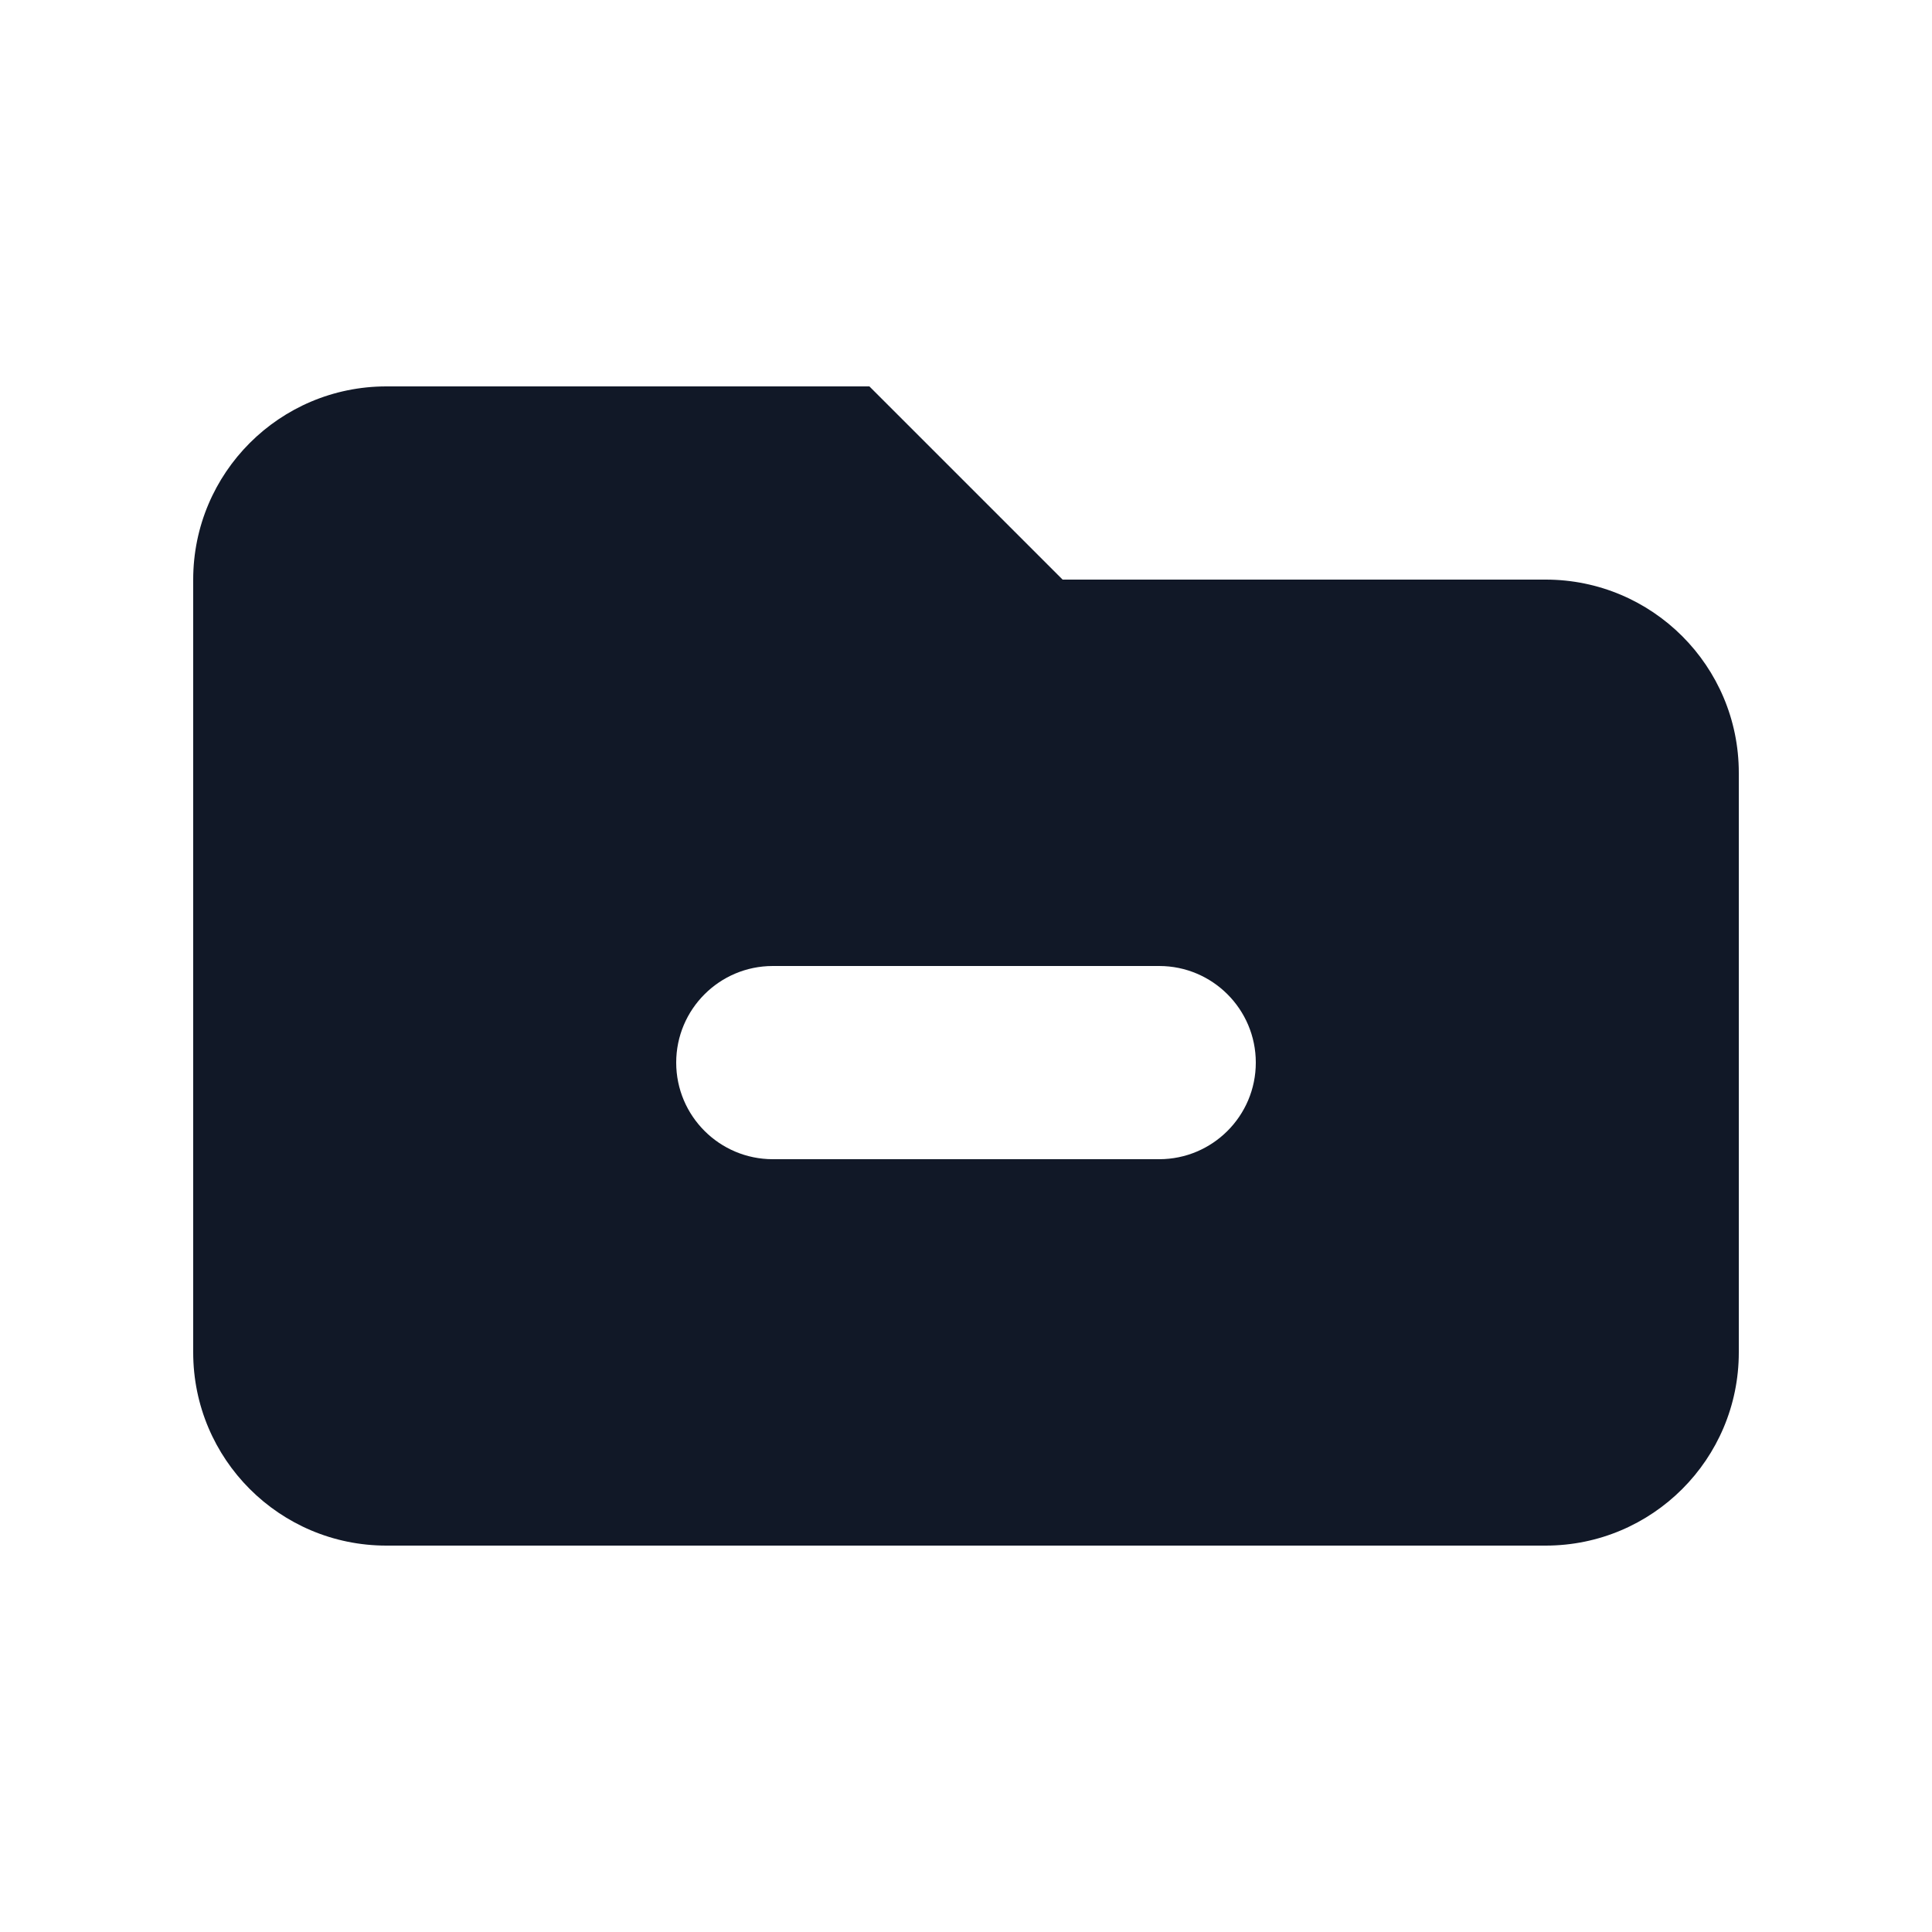
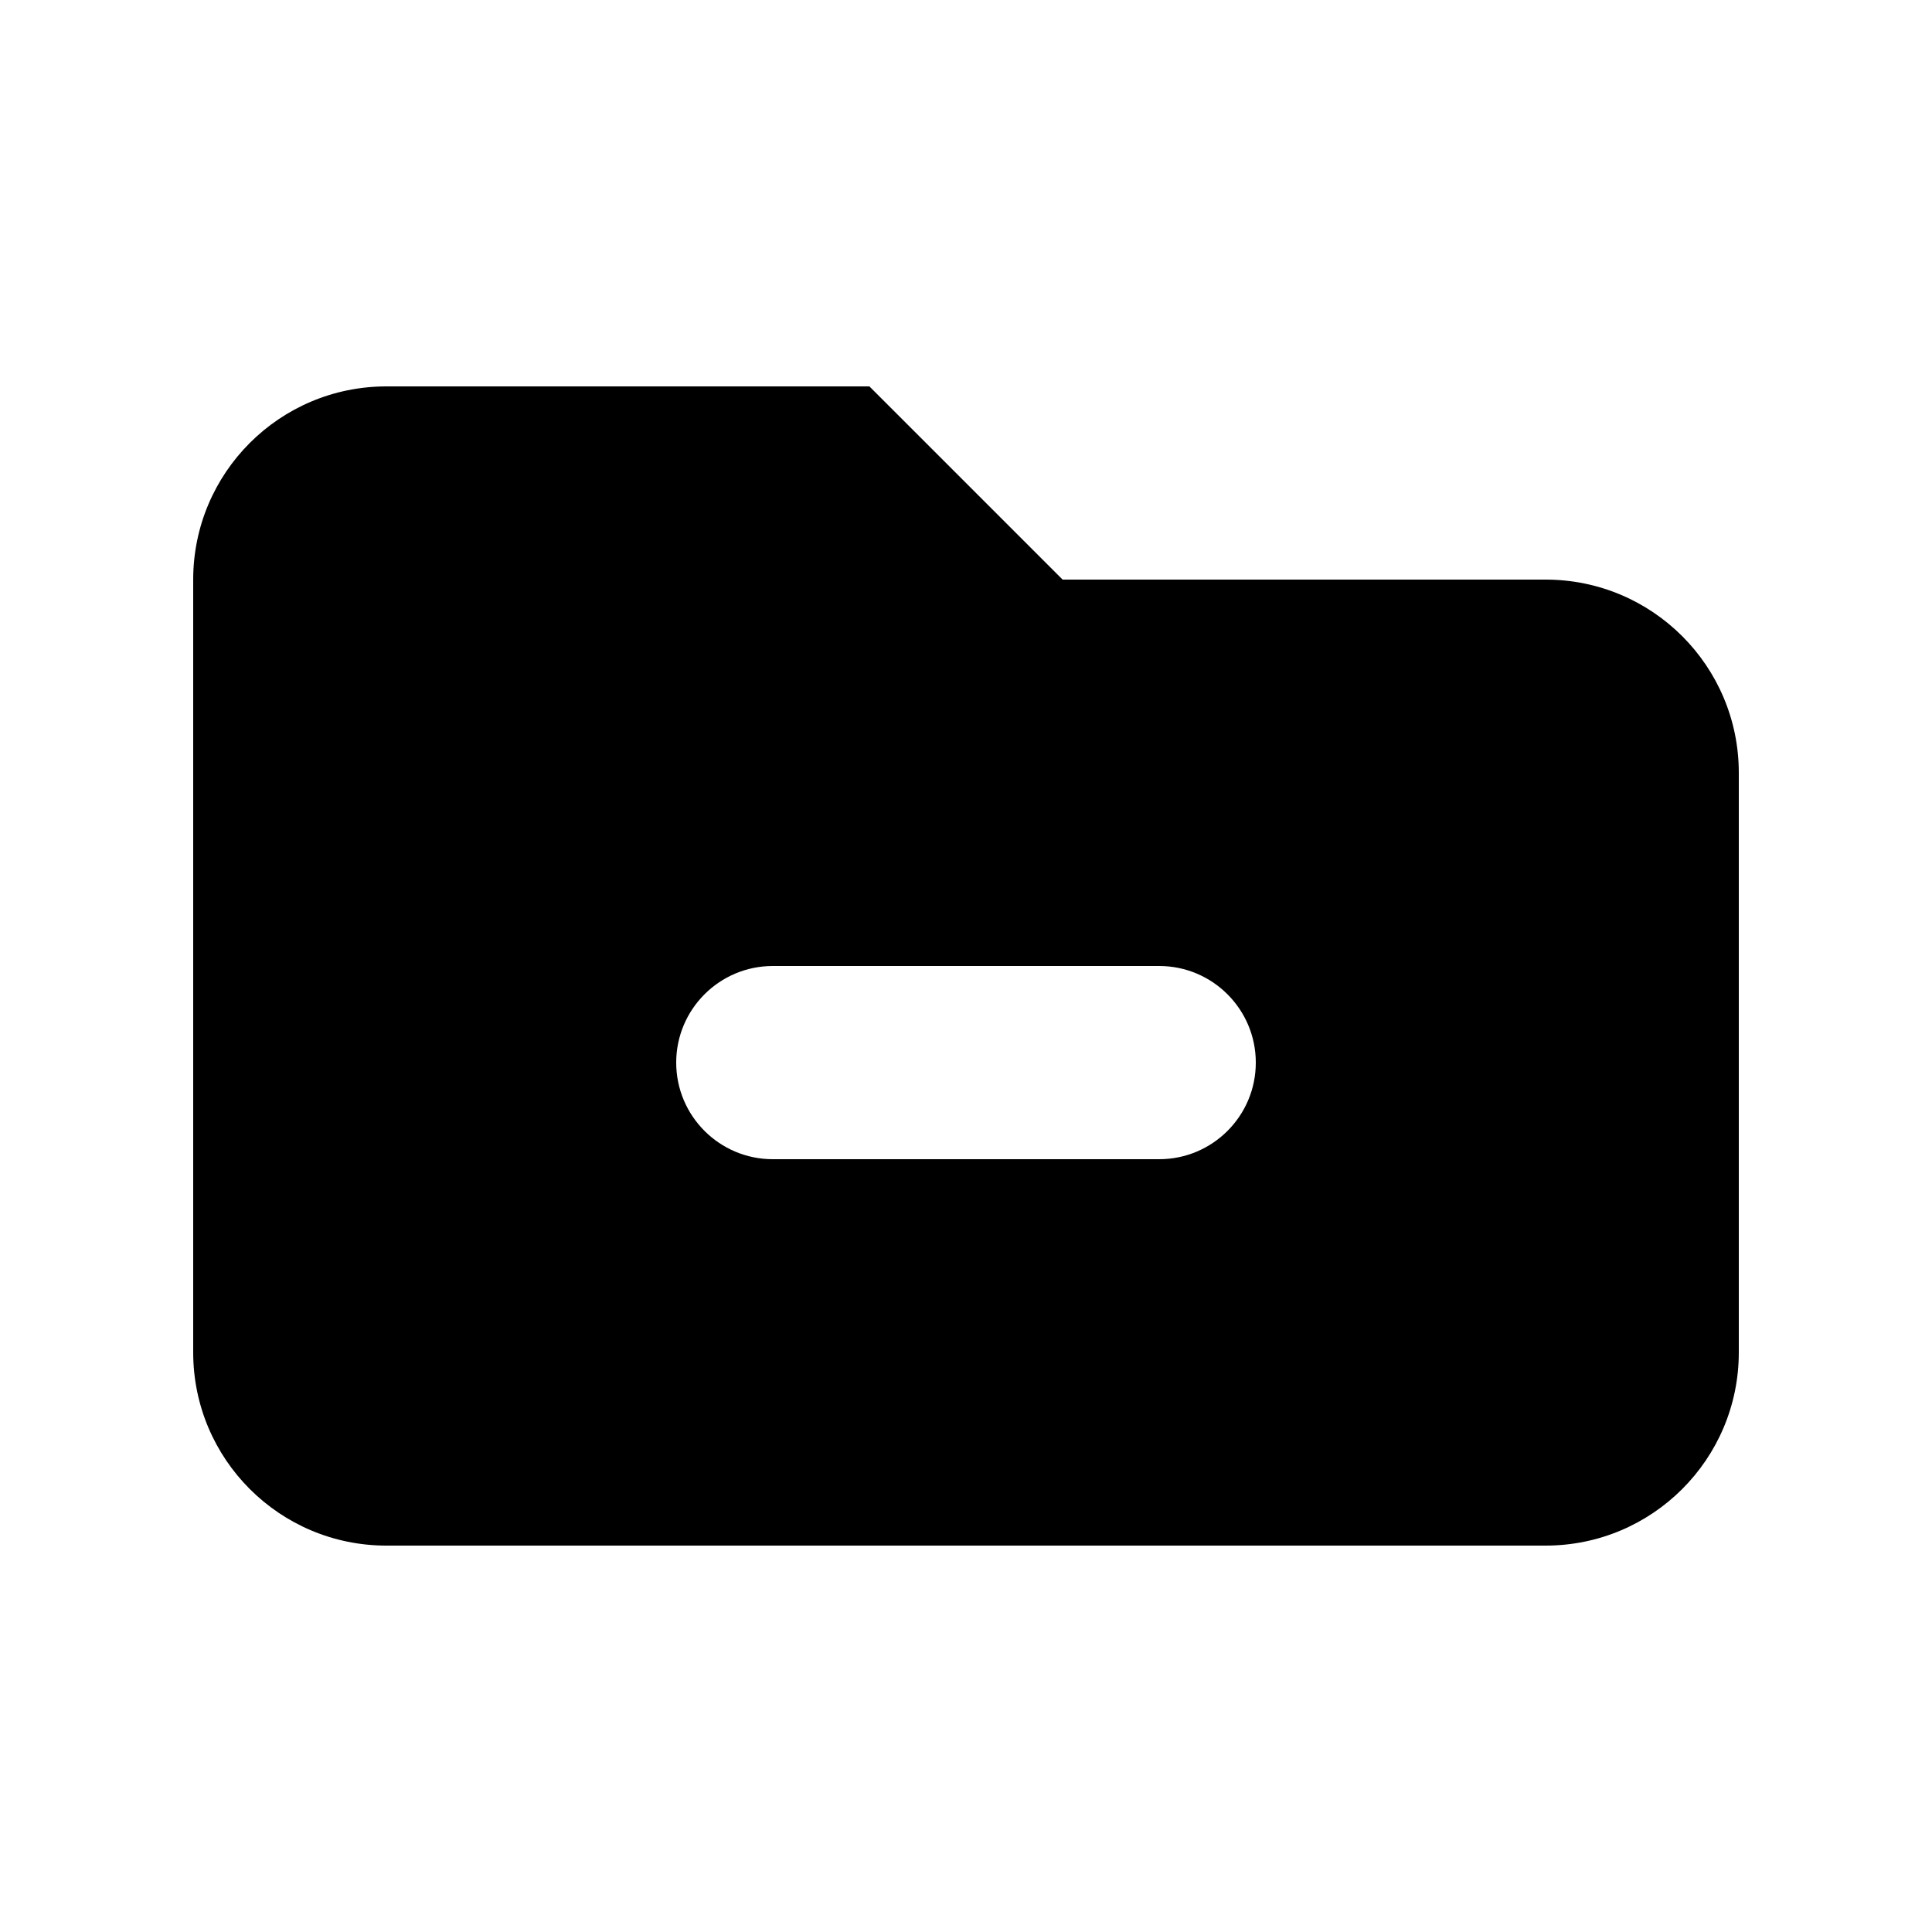
- <svg xmlns="http://www.w3.org/2000/svg" width="20" height="20" viewBox="0 0 20 20" fill="none">
-   <path fill-rule="evenodd" clip-rule="evenodd" d="M4 4C2.895 4 2 4.895 2 6V14C2 15.105 2.895 16 4 16H16C17.105 16 18 15.105 18 14V8C18 6.895 17.105 6 16 6H11L9 4H4ZM8 10C7.448 10 7 10.448 7 11C7 11.552 7.448 12 8 12H12C12.552 12 13 11.552 13 11C13 10.448 12.552 10 12 10H8Z" fill="#111827" />
+ <svg xmlns="http://www.w3.org/2000/svg" width="20" height="20" viewBox="0 0 20 20" fill="current">
+   <path fill-rule="evenodd" clip-rule="evenodd" d="M4 4C2.895 4 2 4.895 2 6V14C2 15.105 2.895 16 4 16H16C17.105 16 18 15.105 18 14V8C18 6.895 17.105 6 16 6H11L9 4H4ZM8 10C7.448 10 7 10.448 7 11C7 11.552 7.448 12 8 12H12C12.552 12 13 11.552 13 11C13 10.448 12.552 10 12 10H8Z" fill="current" />
</svg>
